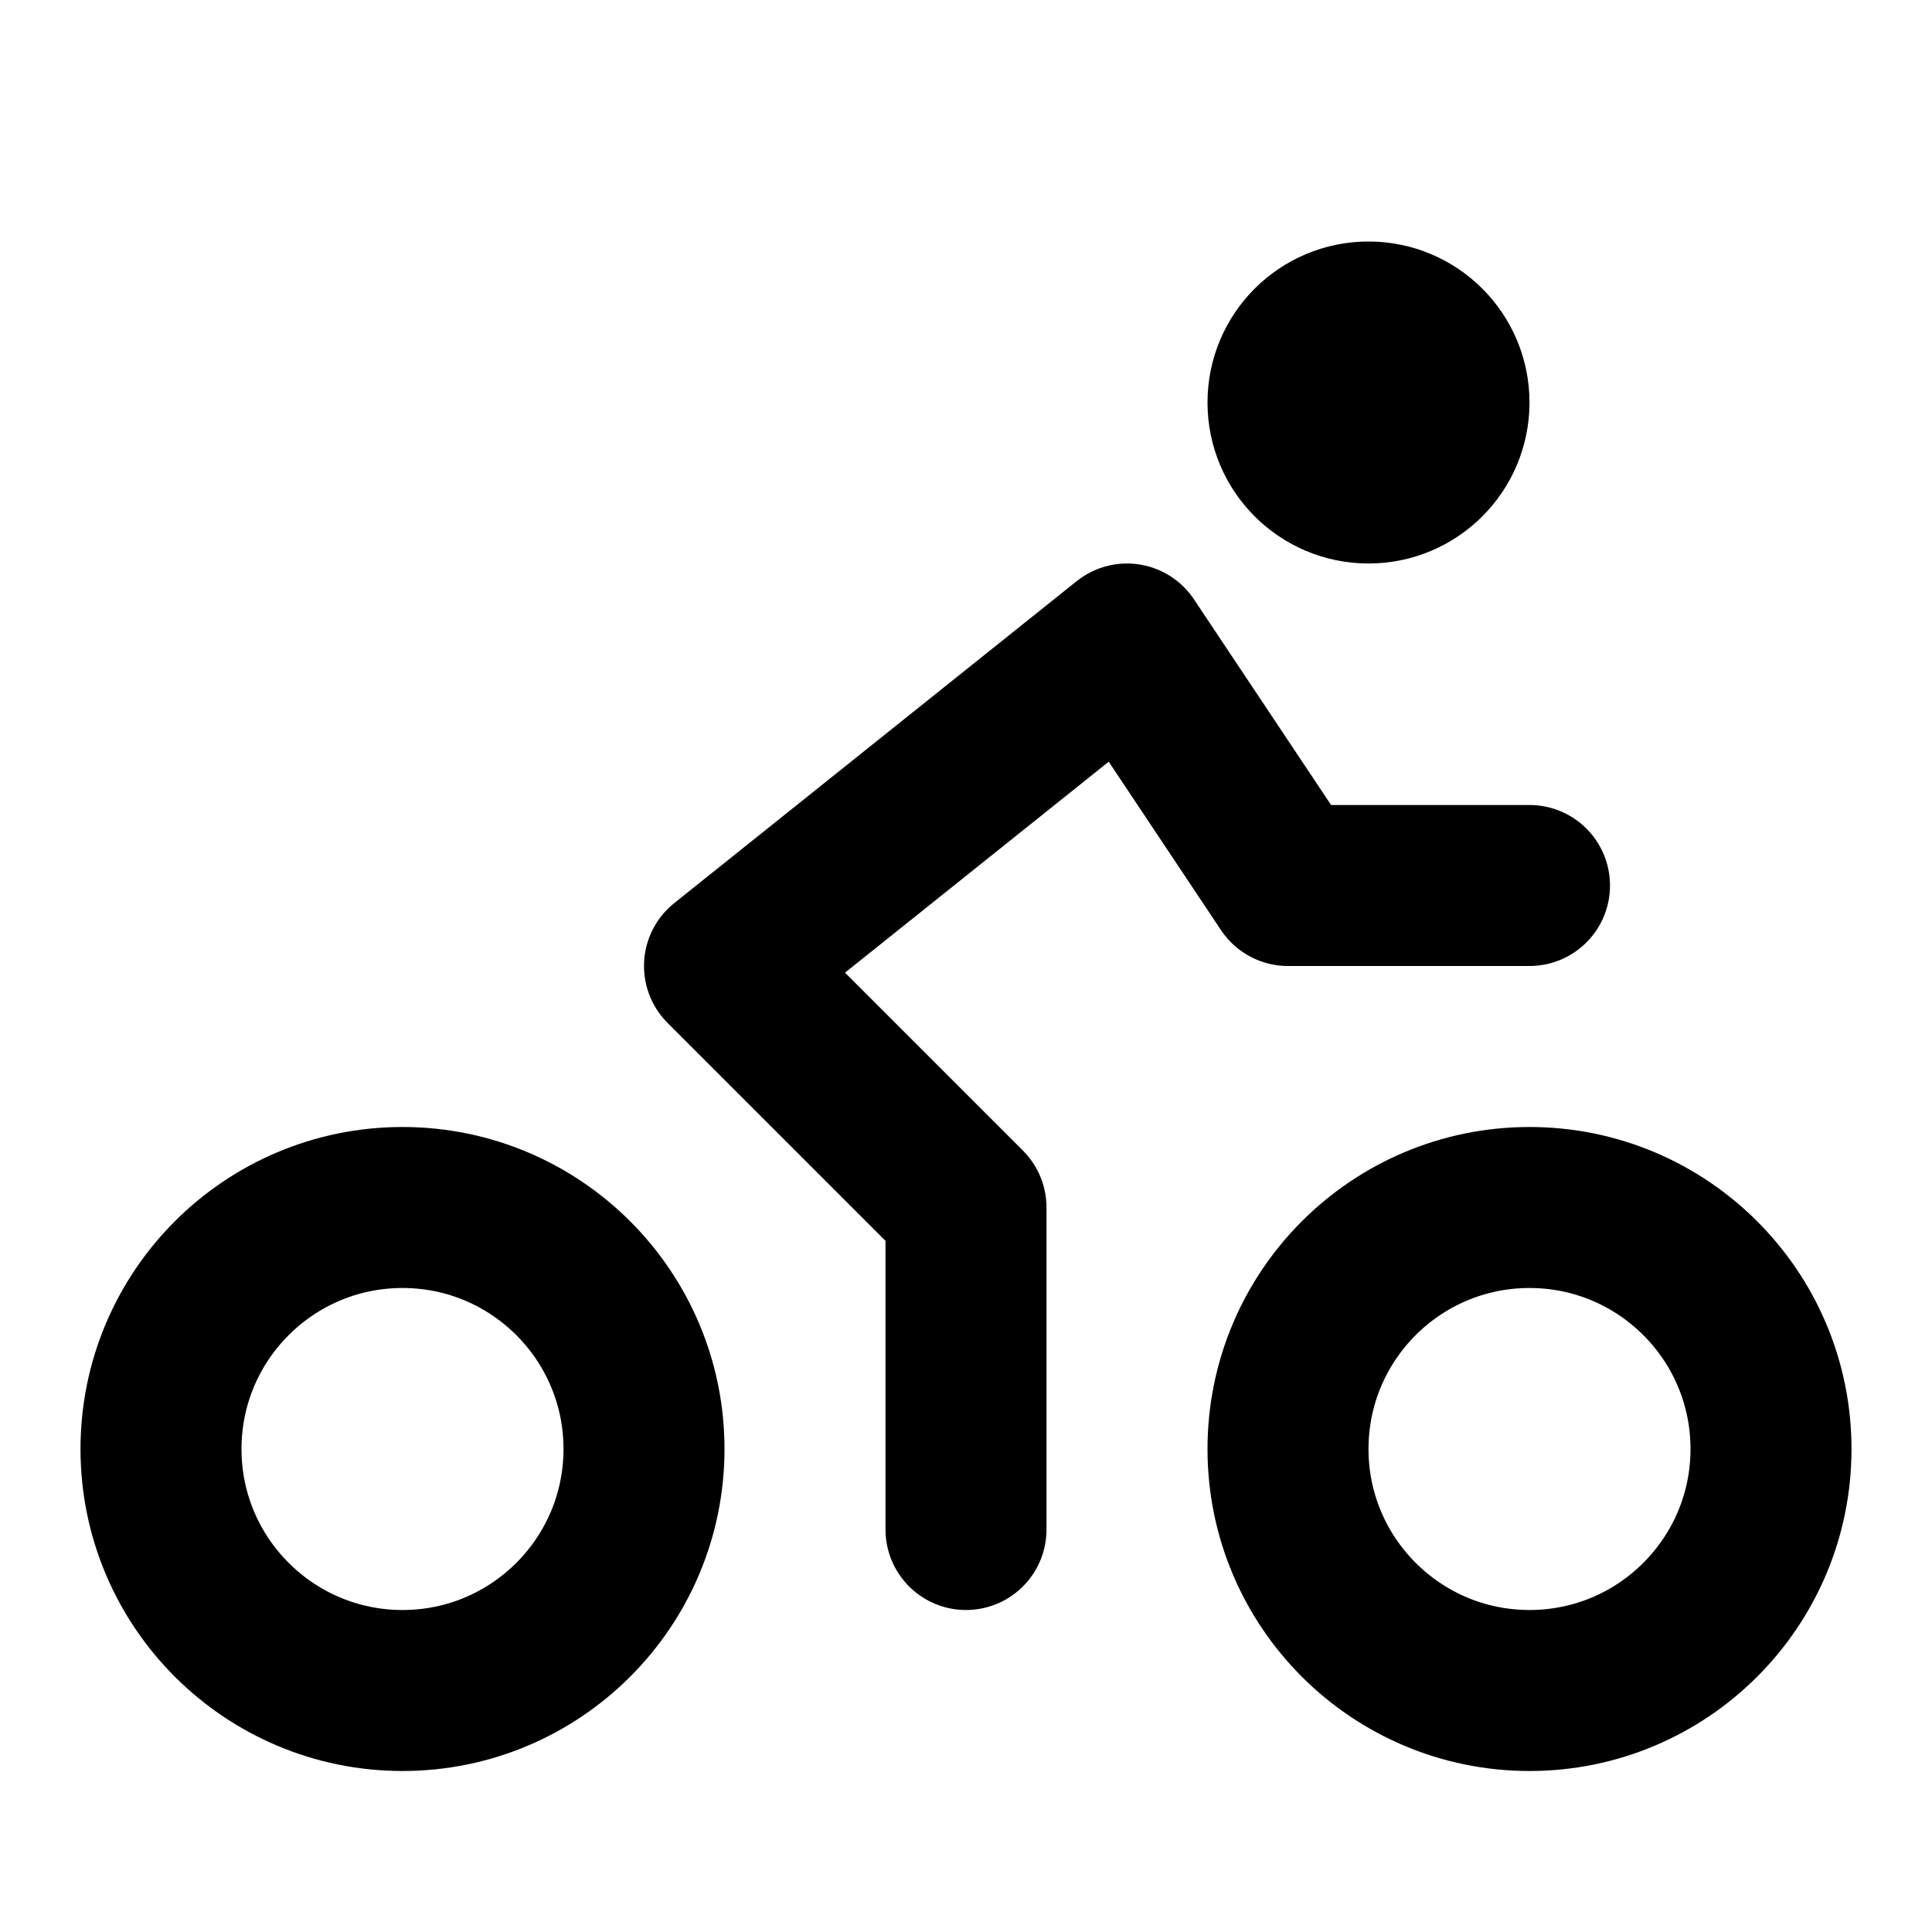
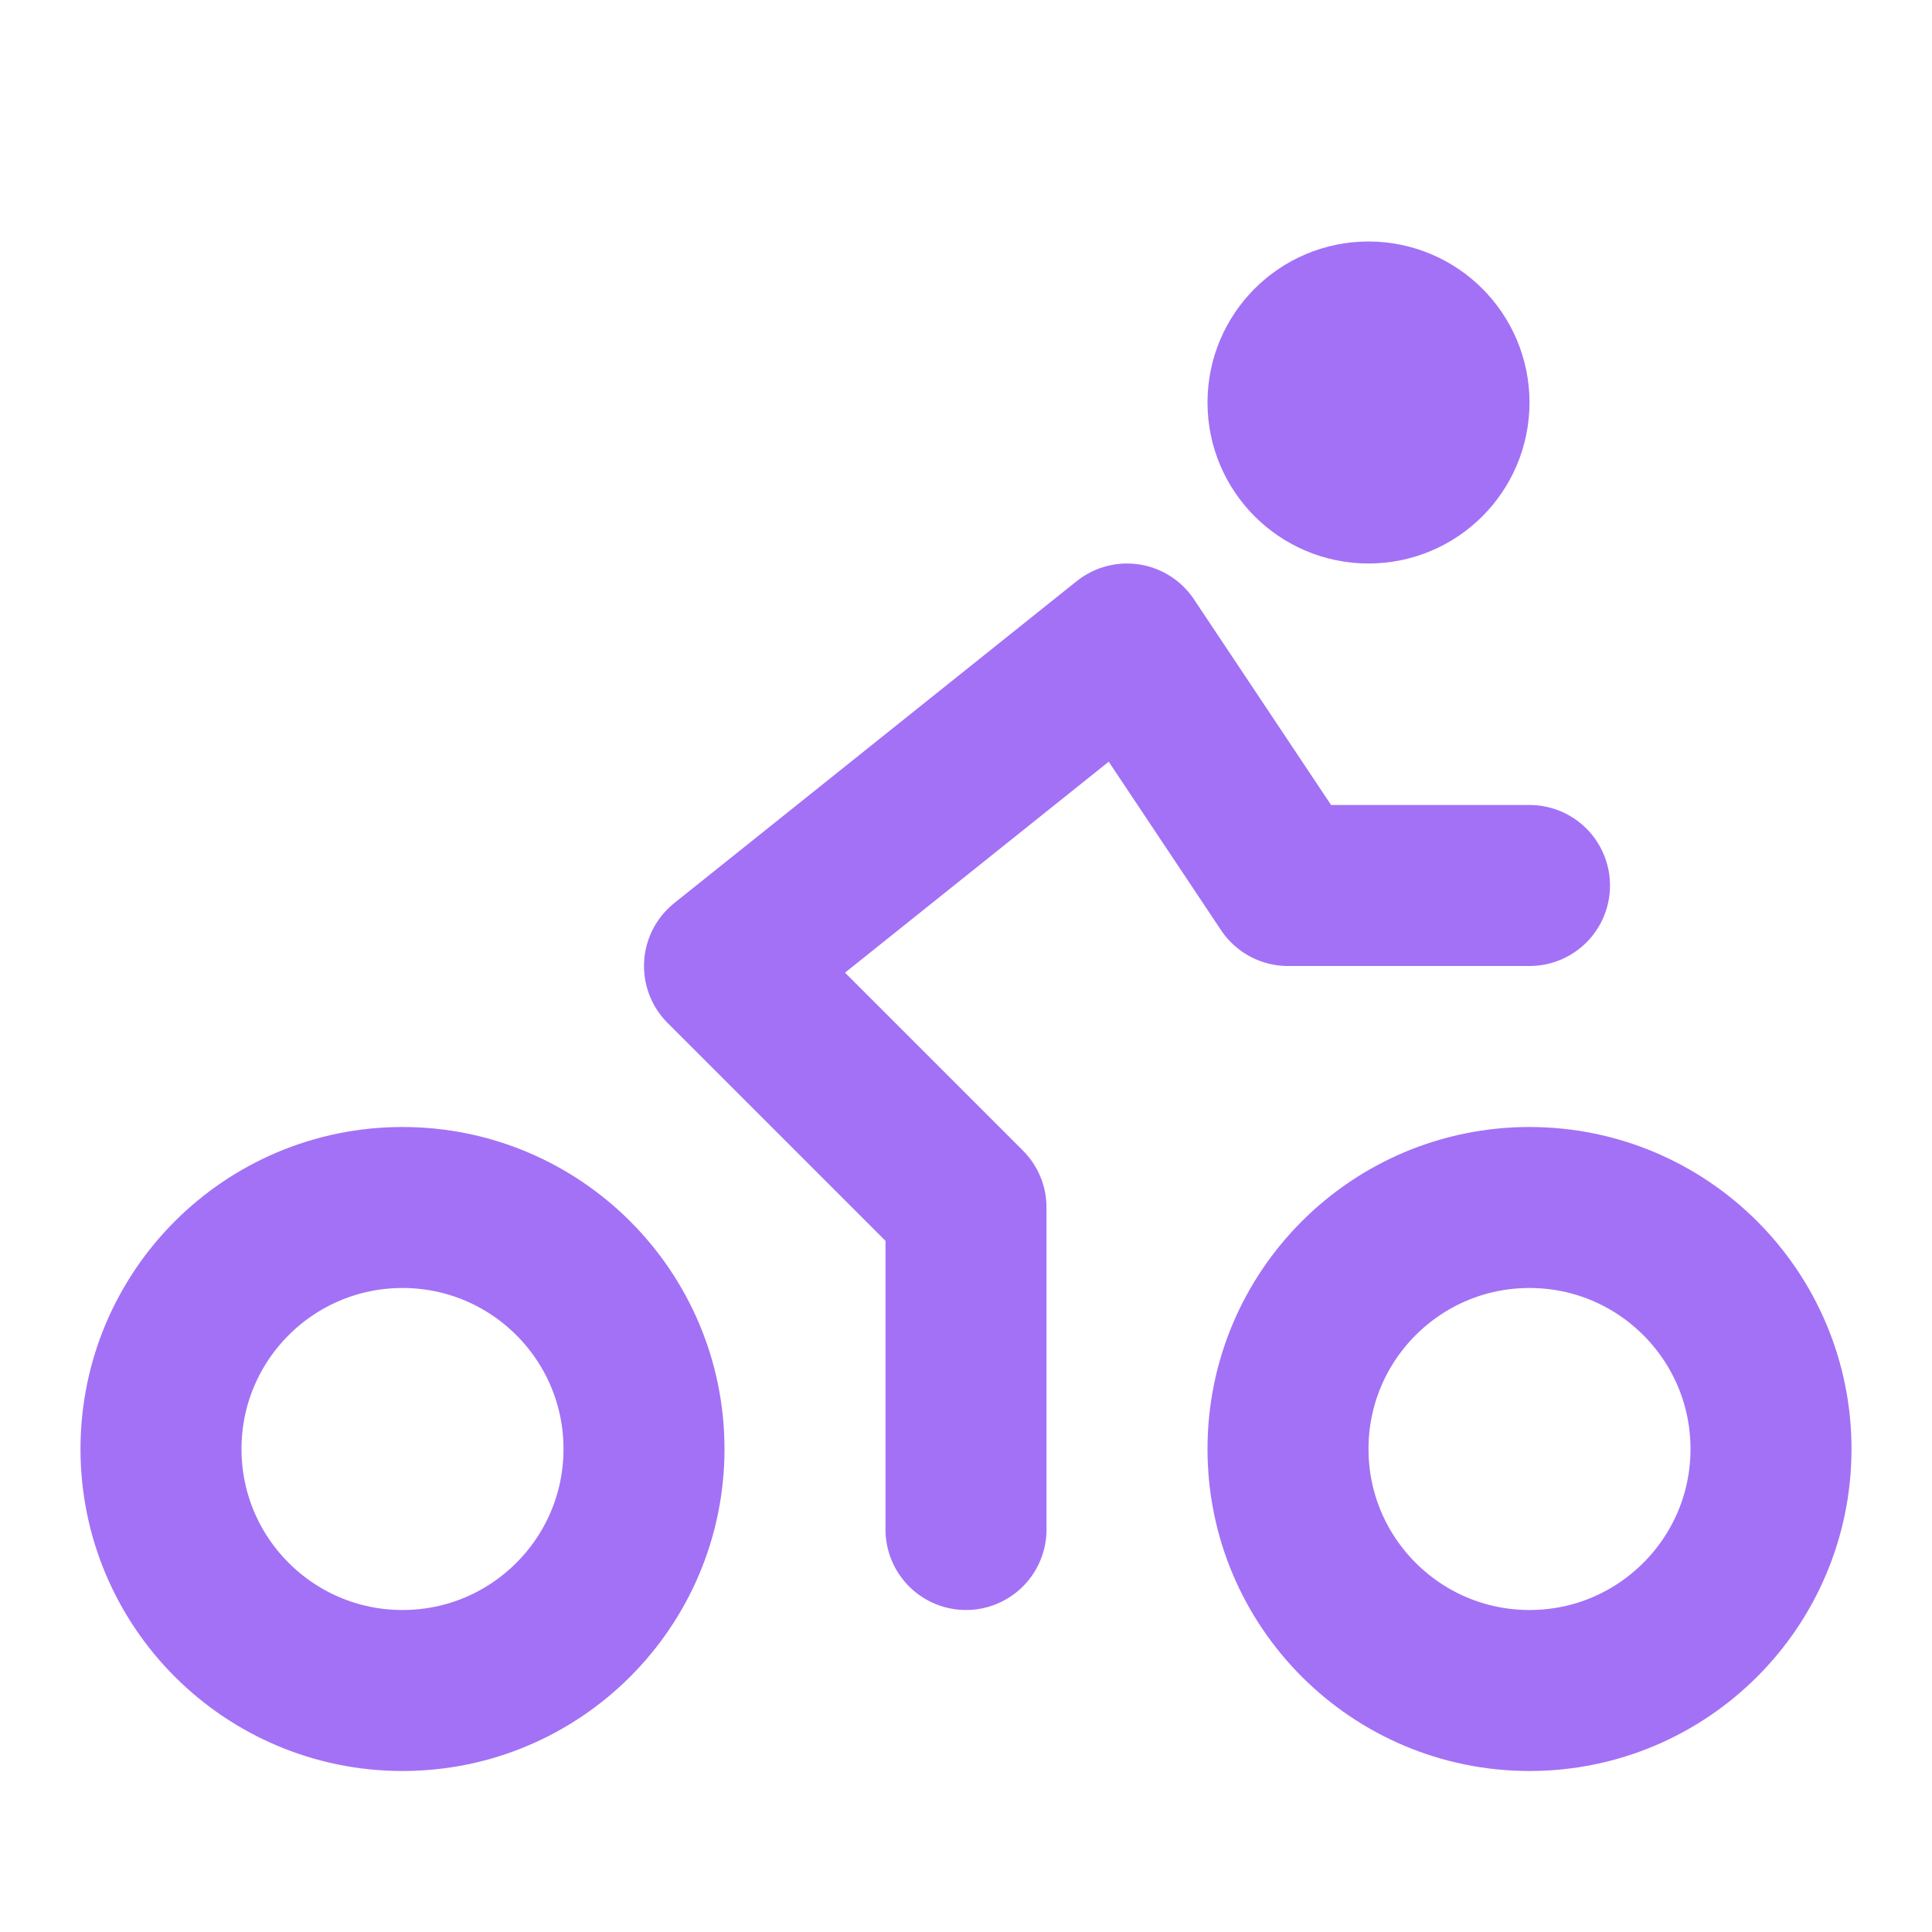
- <svg xmlns="http://www.w3.org/2000/svg" class="icon icon-tabler icon-tabler-bike" width="24" height="24" viewBox="0 0 24 24" stroke-width="2" stroke="currentColor" fill="none" stroke-linecap="round" stroke-linejoin="round">
+ <svg xmlns="http://www.w3.org/2000/svg" class="icon icon-tabler icon-tabler-bike" width="24" height="24" viewBox="0 0 24 24" stroke-width="2" stroke="#a371f5" fill="none" stroke-linecap="round" stroke-linejoin="round">
  <path stroke="none" d="M0 0h24v24H0z" fill="none" />
  <path d="M5 18m-3 0a3 3 0 1 0 6 0a3 3 0 1 0 -6 0" />
  <path d="M19 18m-3 0a3 3 0 1 0 6 0a3 3 0 1 0 -6 0" />
  <path d="M12 19l0 -4l-3 -3l5 -4l2 3l3 0" />
  <path d="M17 5m-1 0a1 1 0 1 0 2 0a1 1 0 1 0 -2 0" />
</svg>
